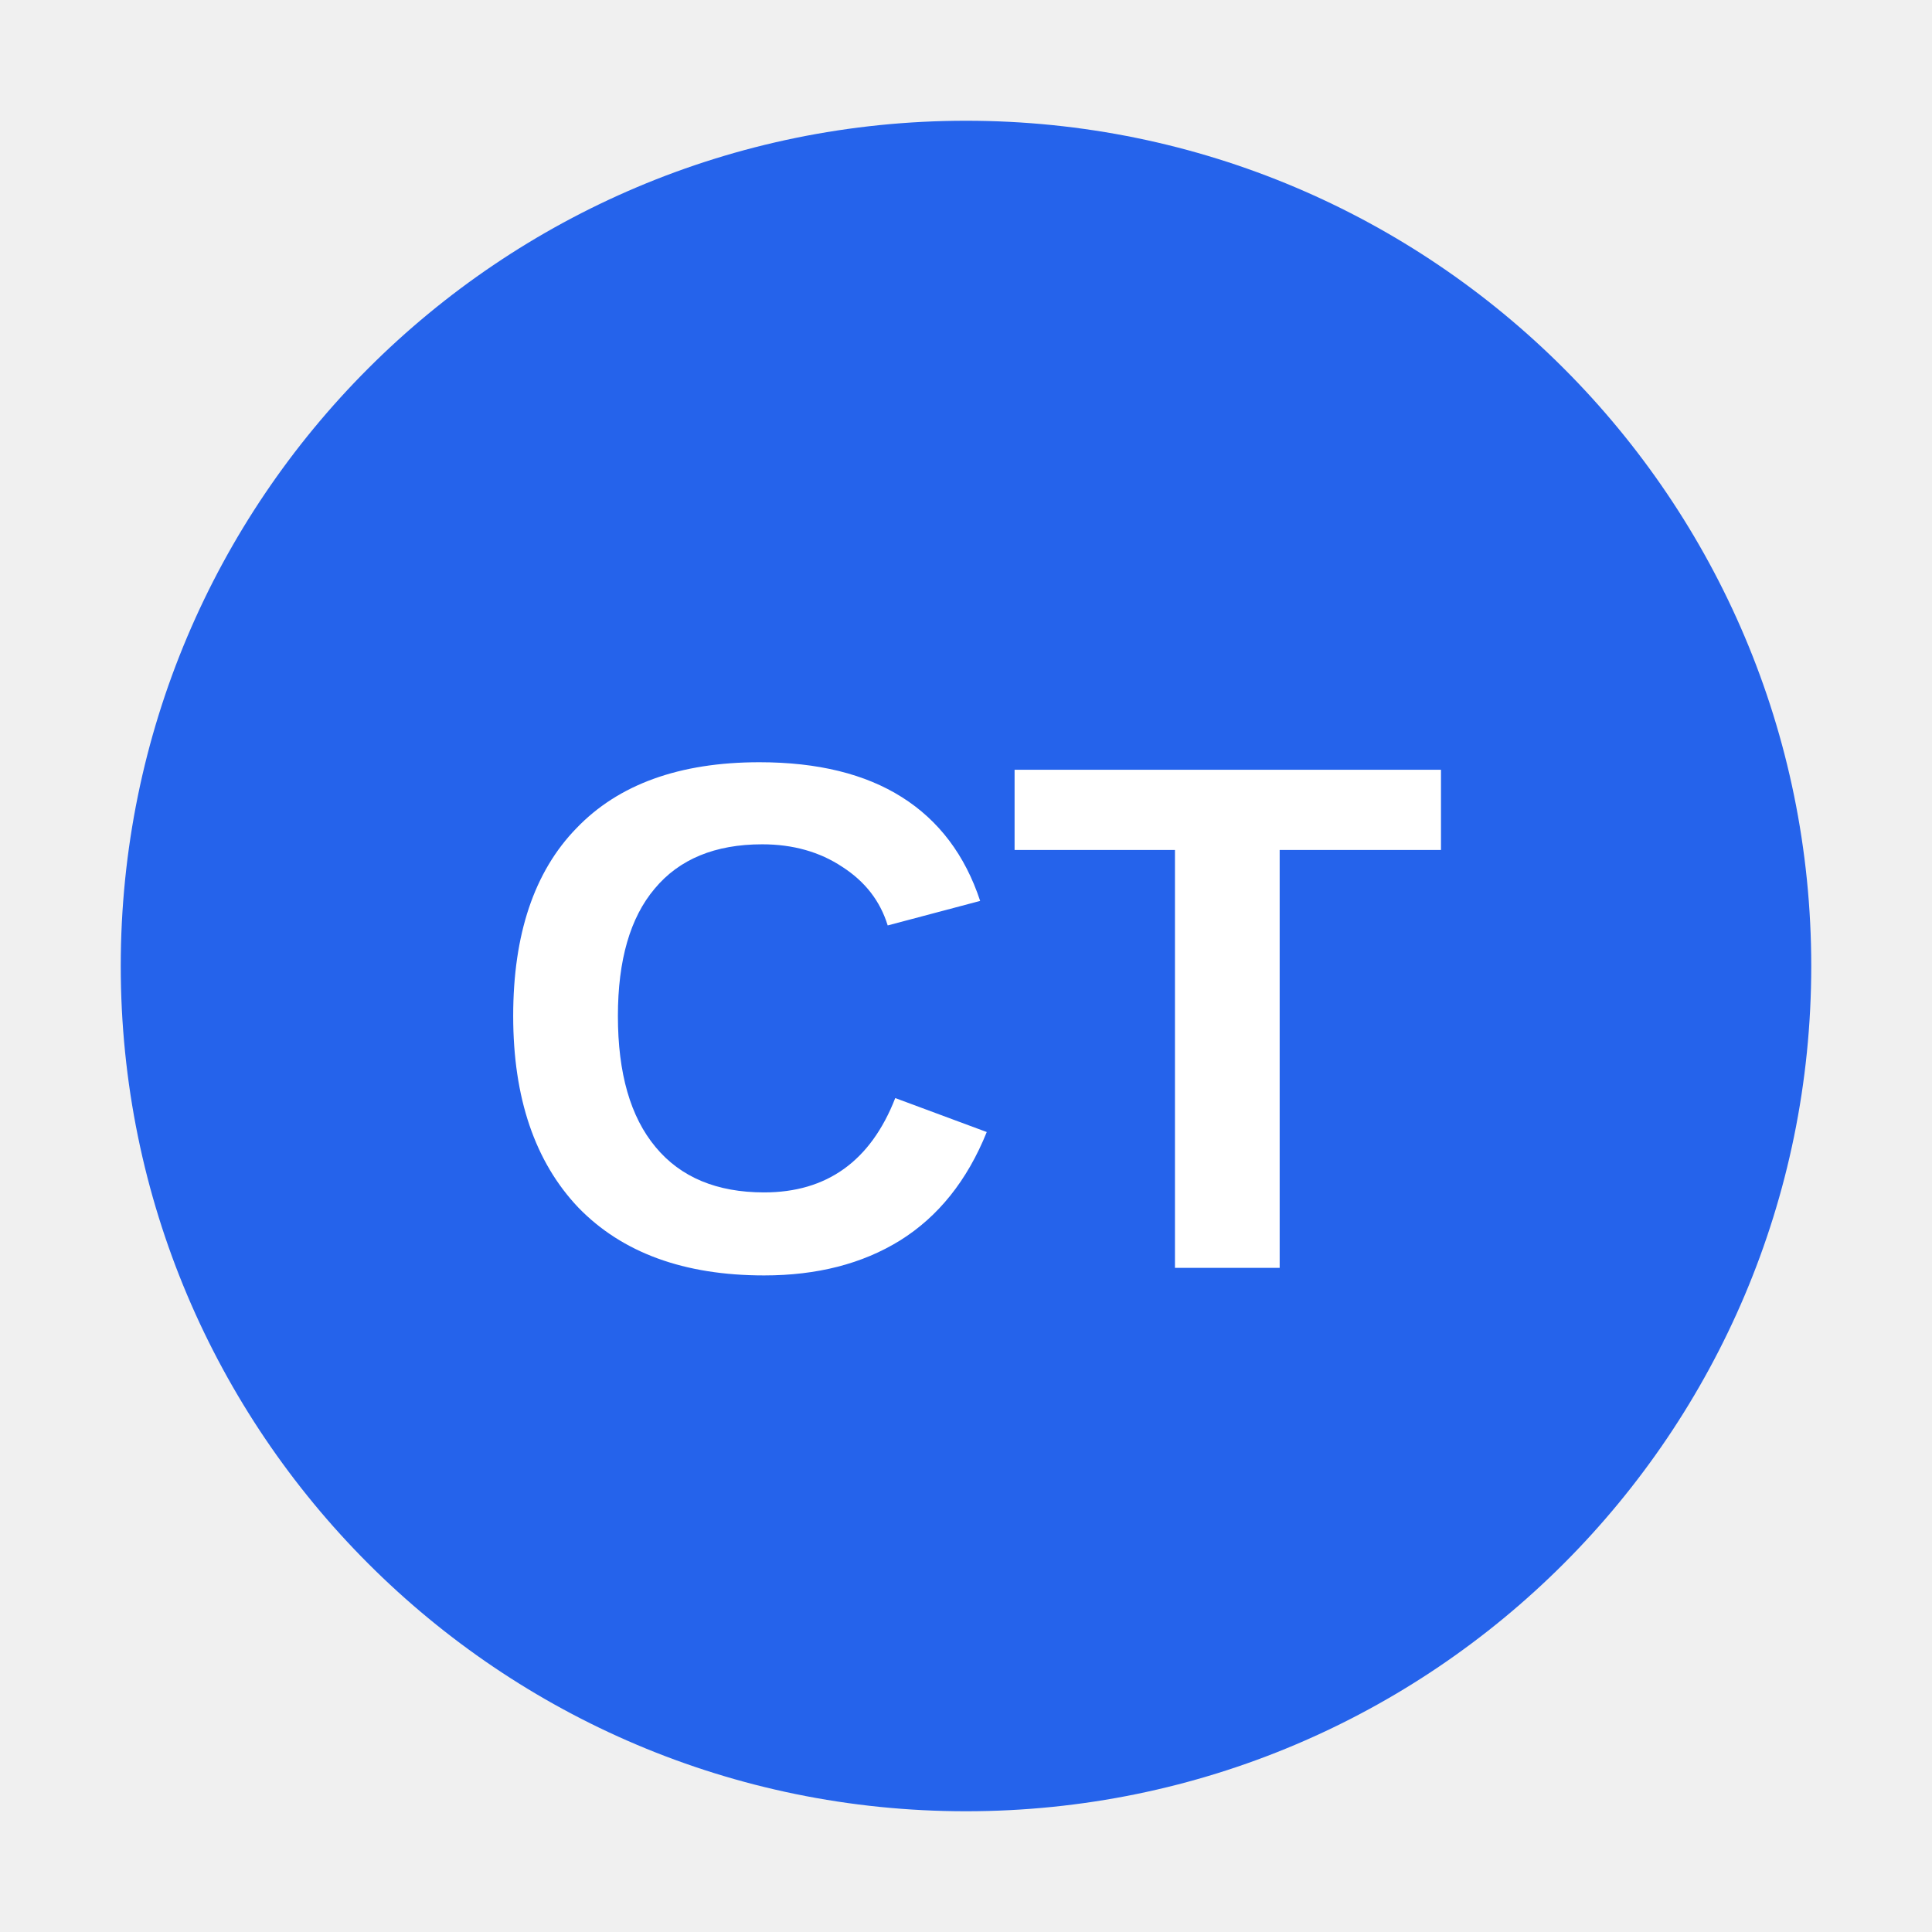
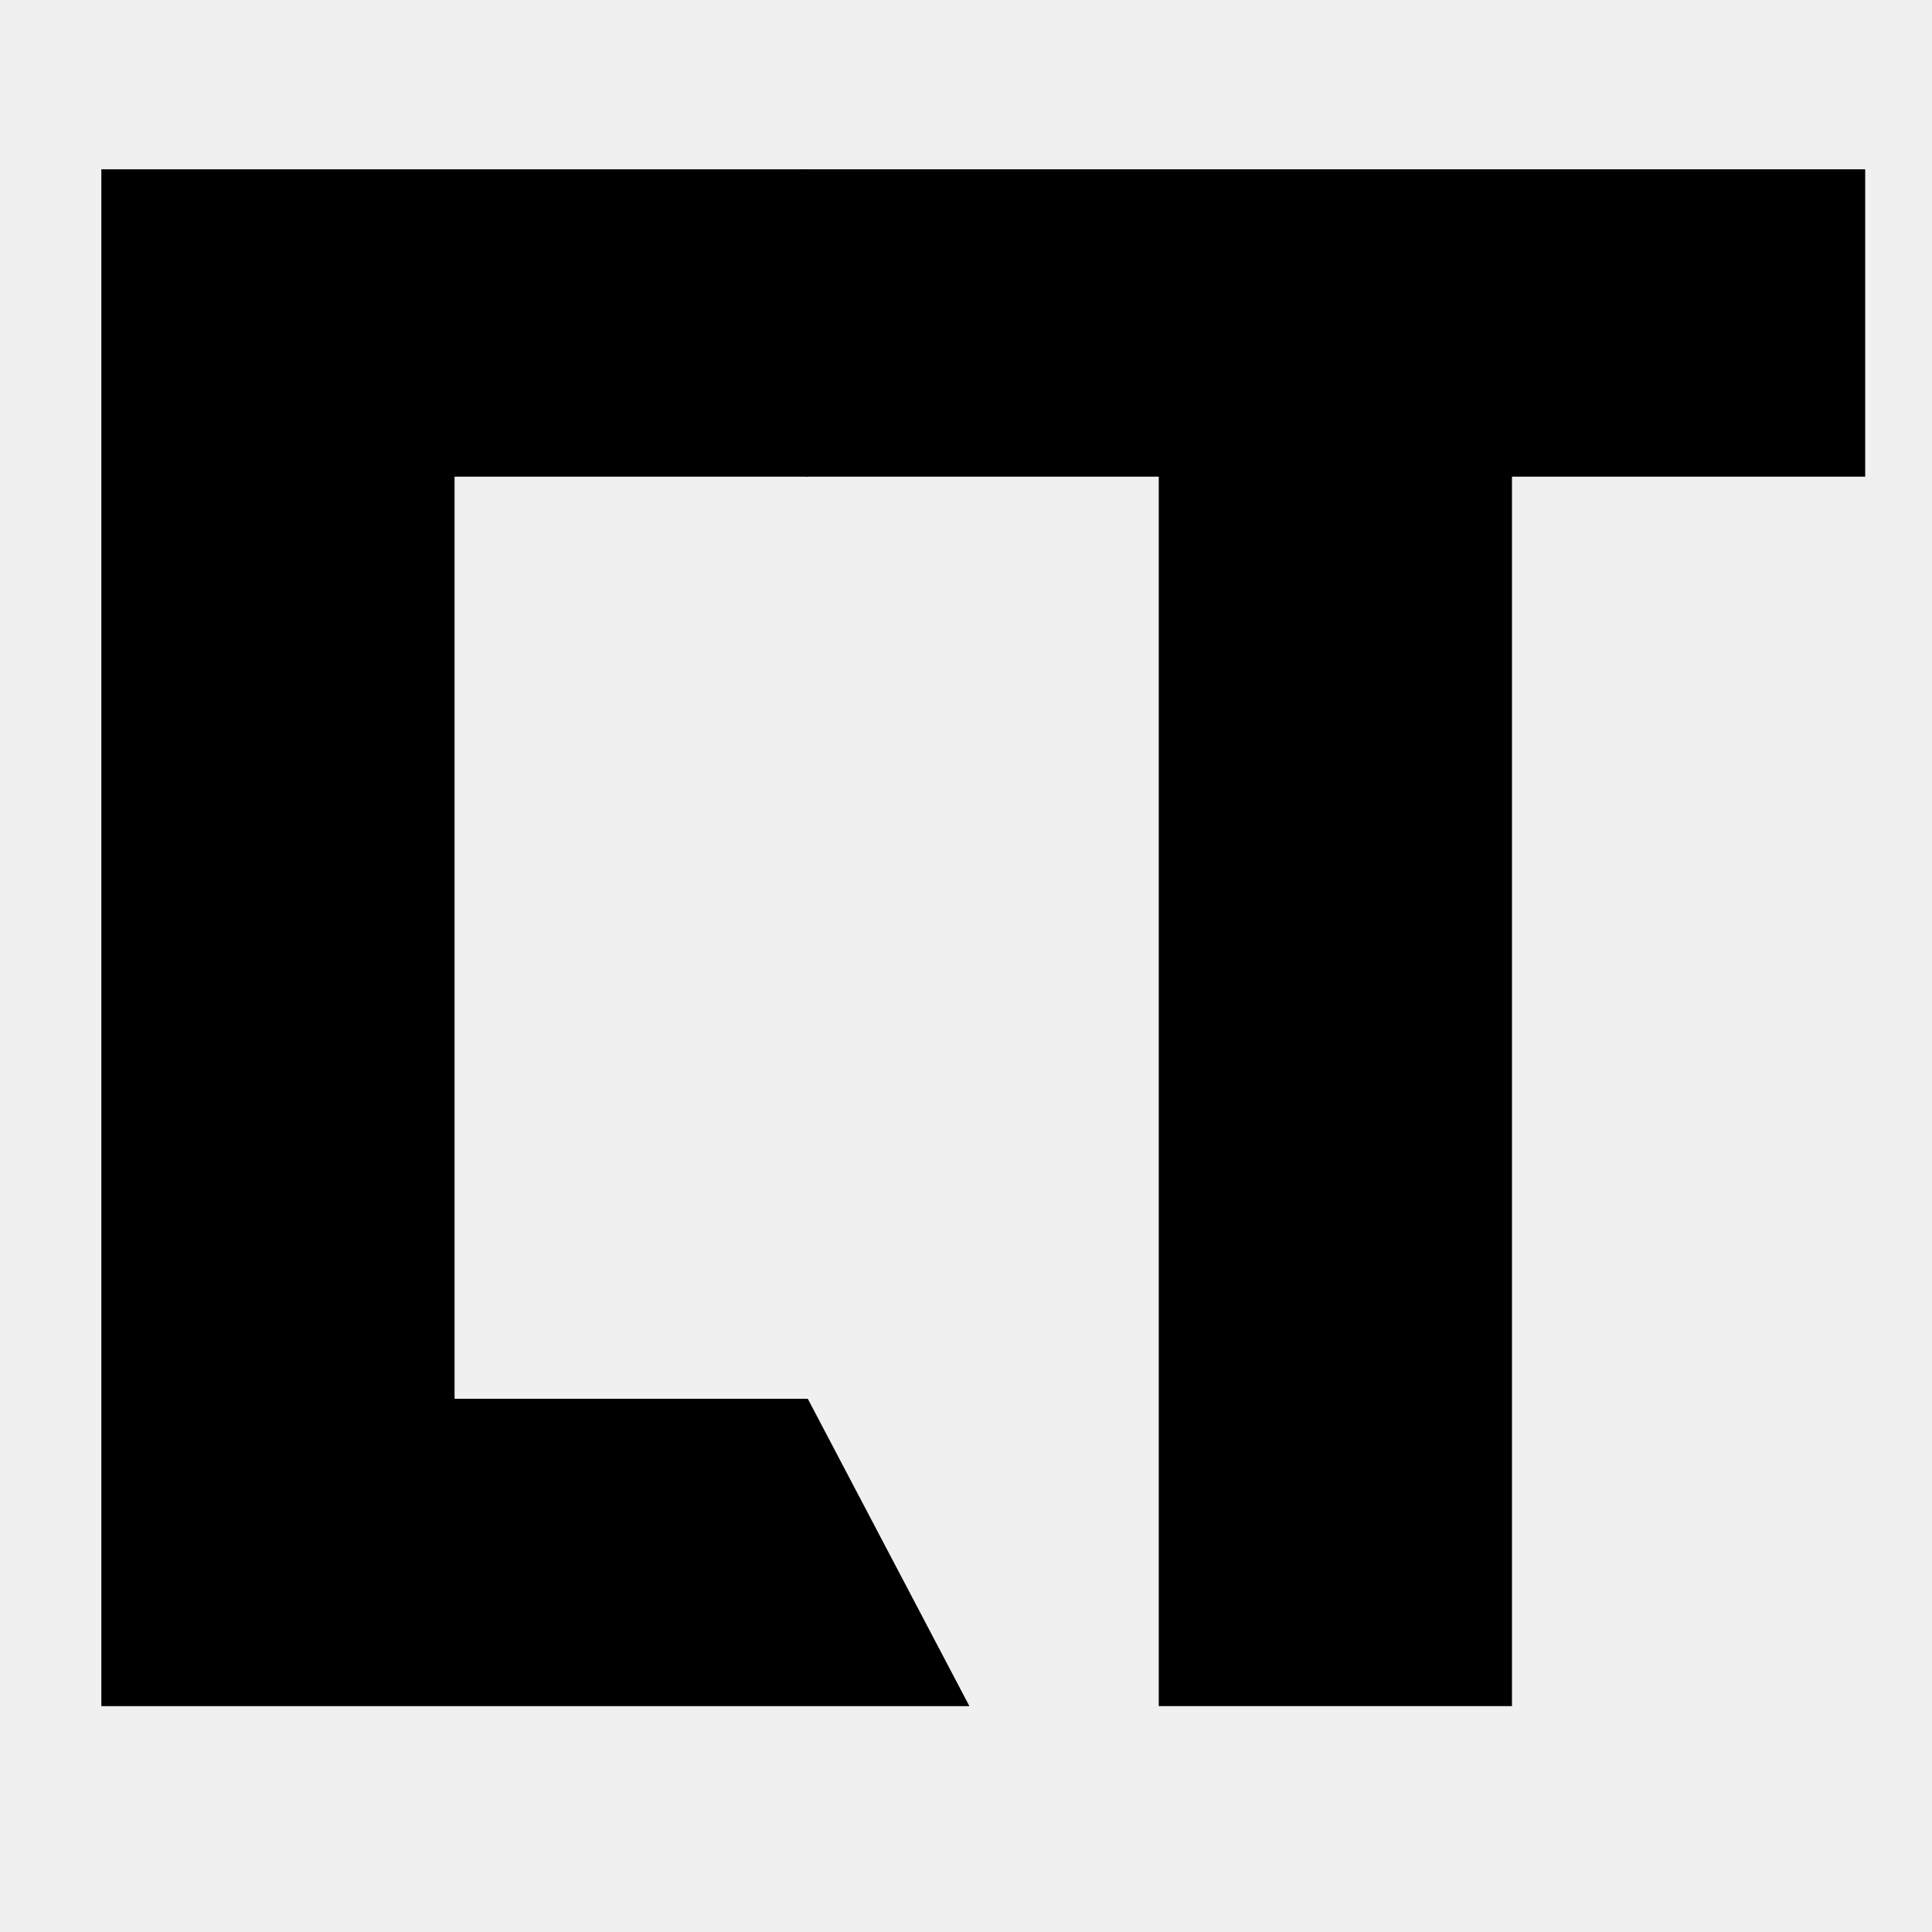
- <svg xmlns="http://www.w3.org/2000/svg" viewBox="0 0 32 32" width="32" height="32">
-   <circle cx="16" cy="16" r="14" fill="#2563eb" />
-   <text x="16" y="21" font-family="Arial, sans-serif" font-size="12" font-weight="bold" text-anchor="middle" fill="white">CT</text>
+ <svg xmlns="http://www.w3.org/2000/svg" width="32" height="32" viewBox="0 0 1000 1000" version="1.1" xml:space="preserve" style="fill-rule:evenodd;clip-rule:evenodd;stroke-linejoin:round;stroke-miterlimit:2;">
+   <g>
+     <path d="M235.28,723.99l182.828,-0l83.649,159.091l-449.306,-0l0,-795.455l365.657,0l-0,159.091l-182.828,0l-0,477.273Z" style="fill-rule:nonzero;" />
+     <path d="M599.764,246.717l-182.828,0l0,-159.091l548.485,0l0,159.091l-182.828,0l-0,636.364l-182.829,-0l0,-636.364Z" style="fill-rule:nonzero;" />
+   </g>
</svg>
